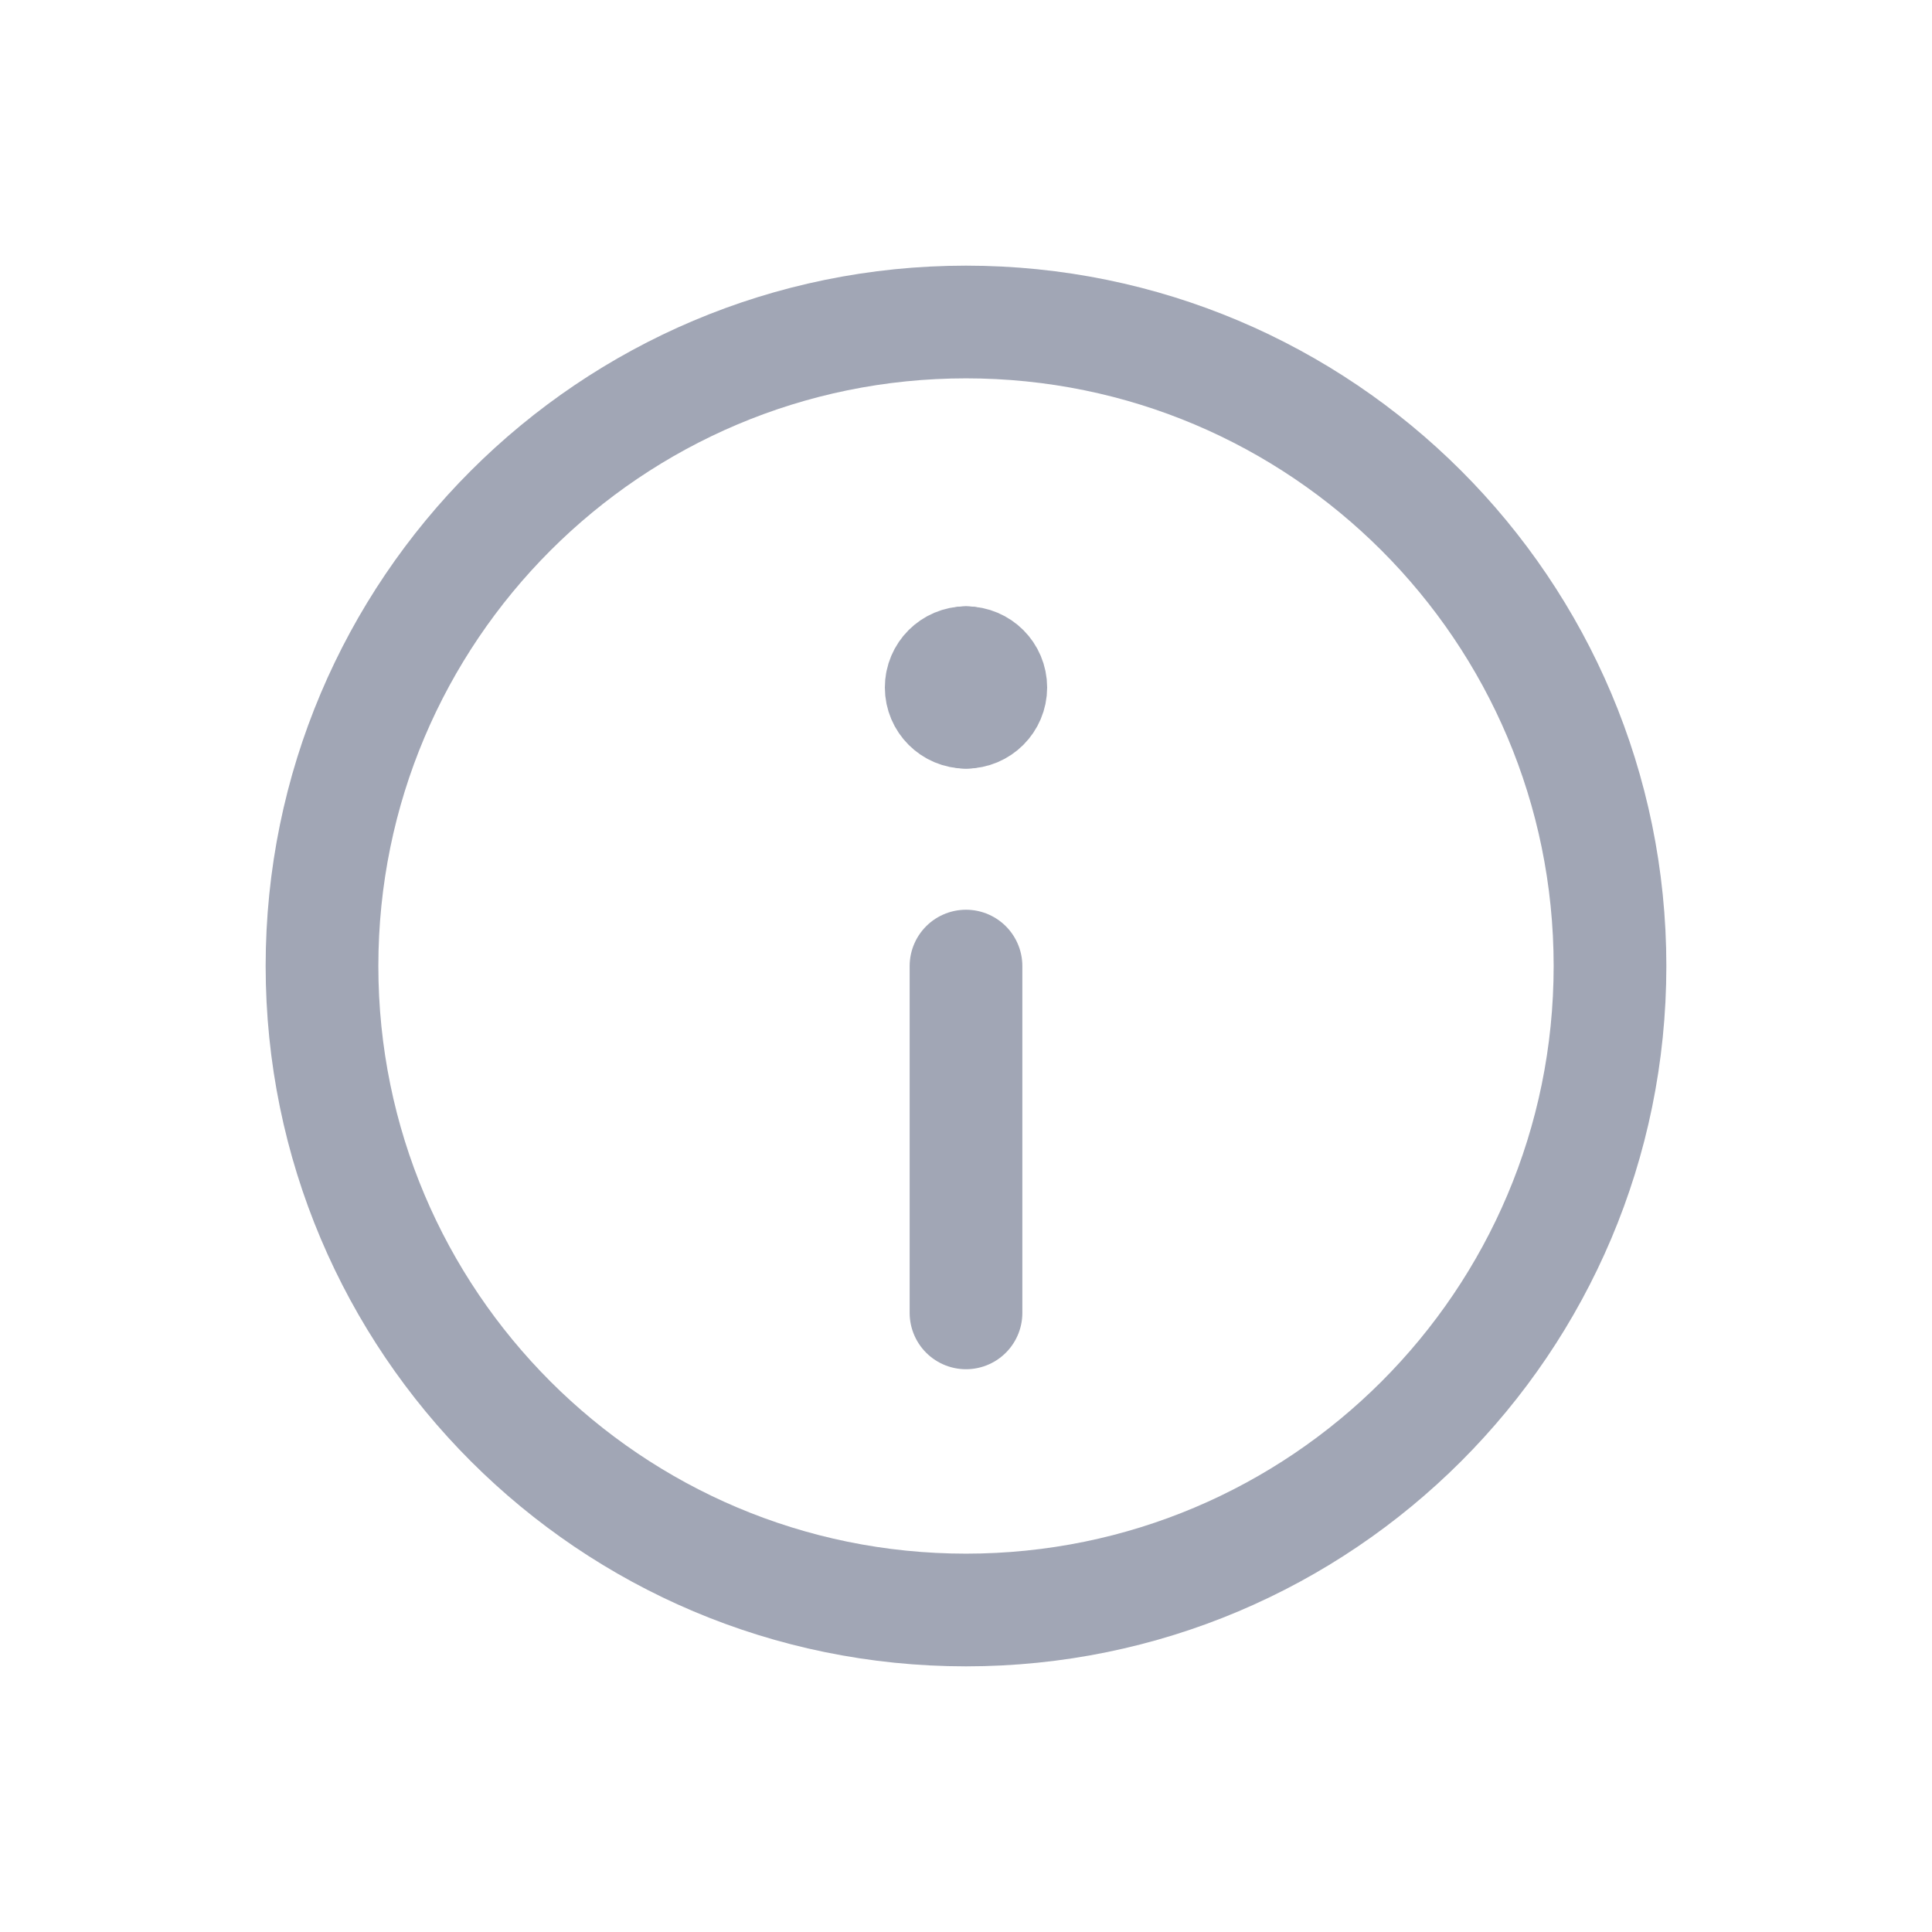
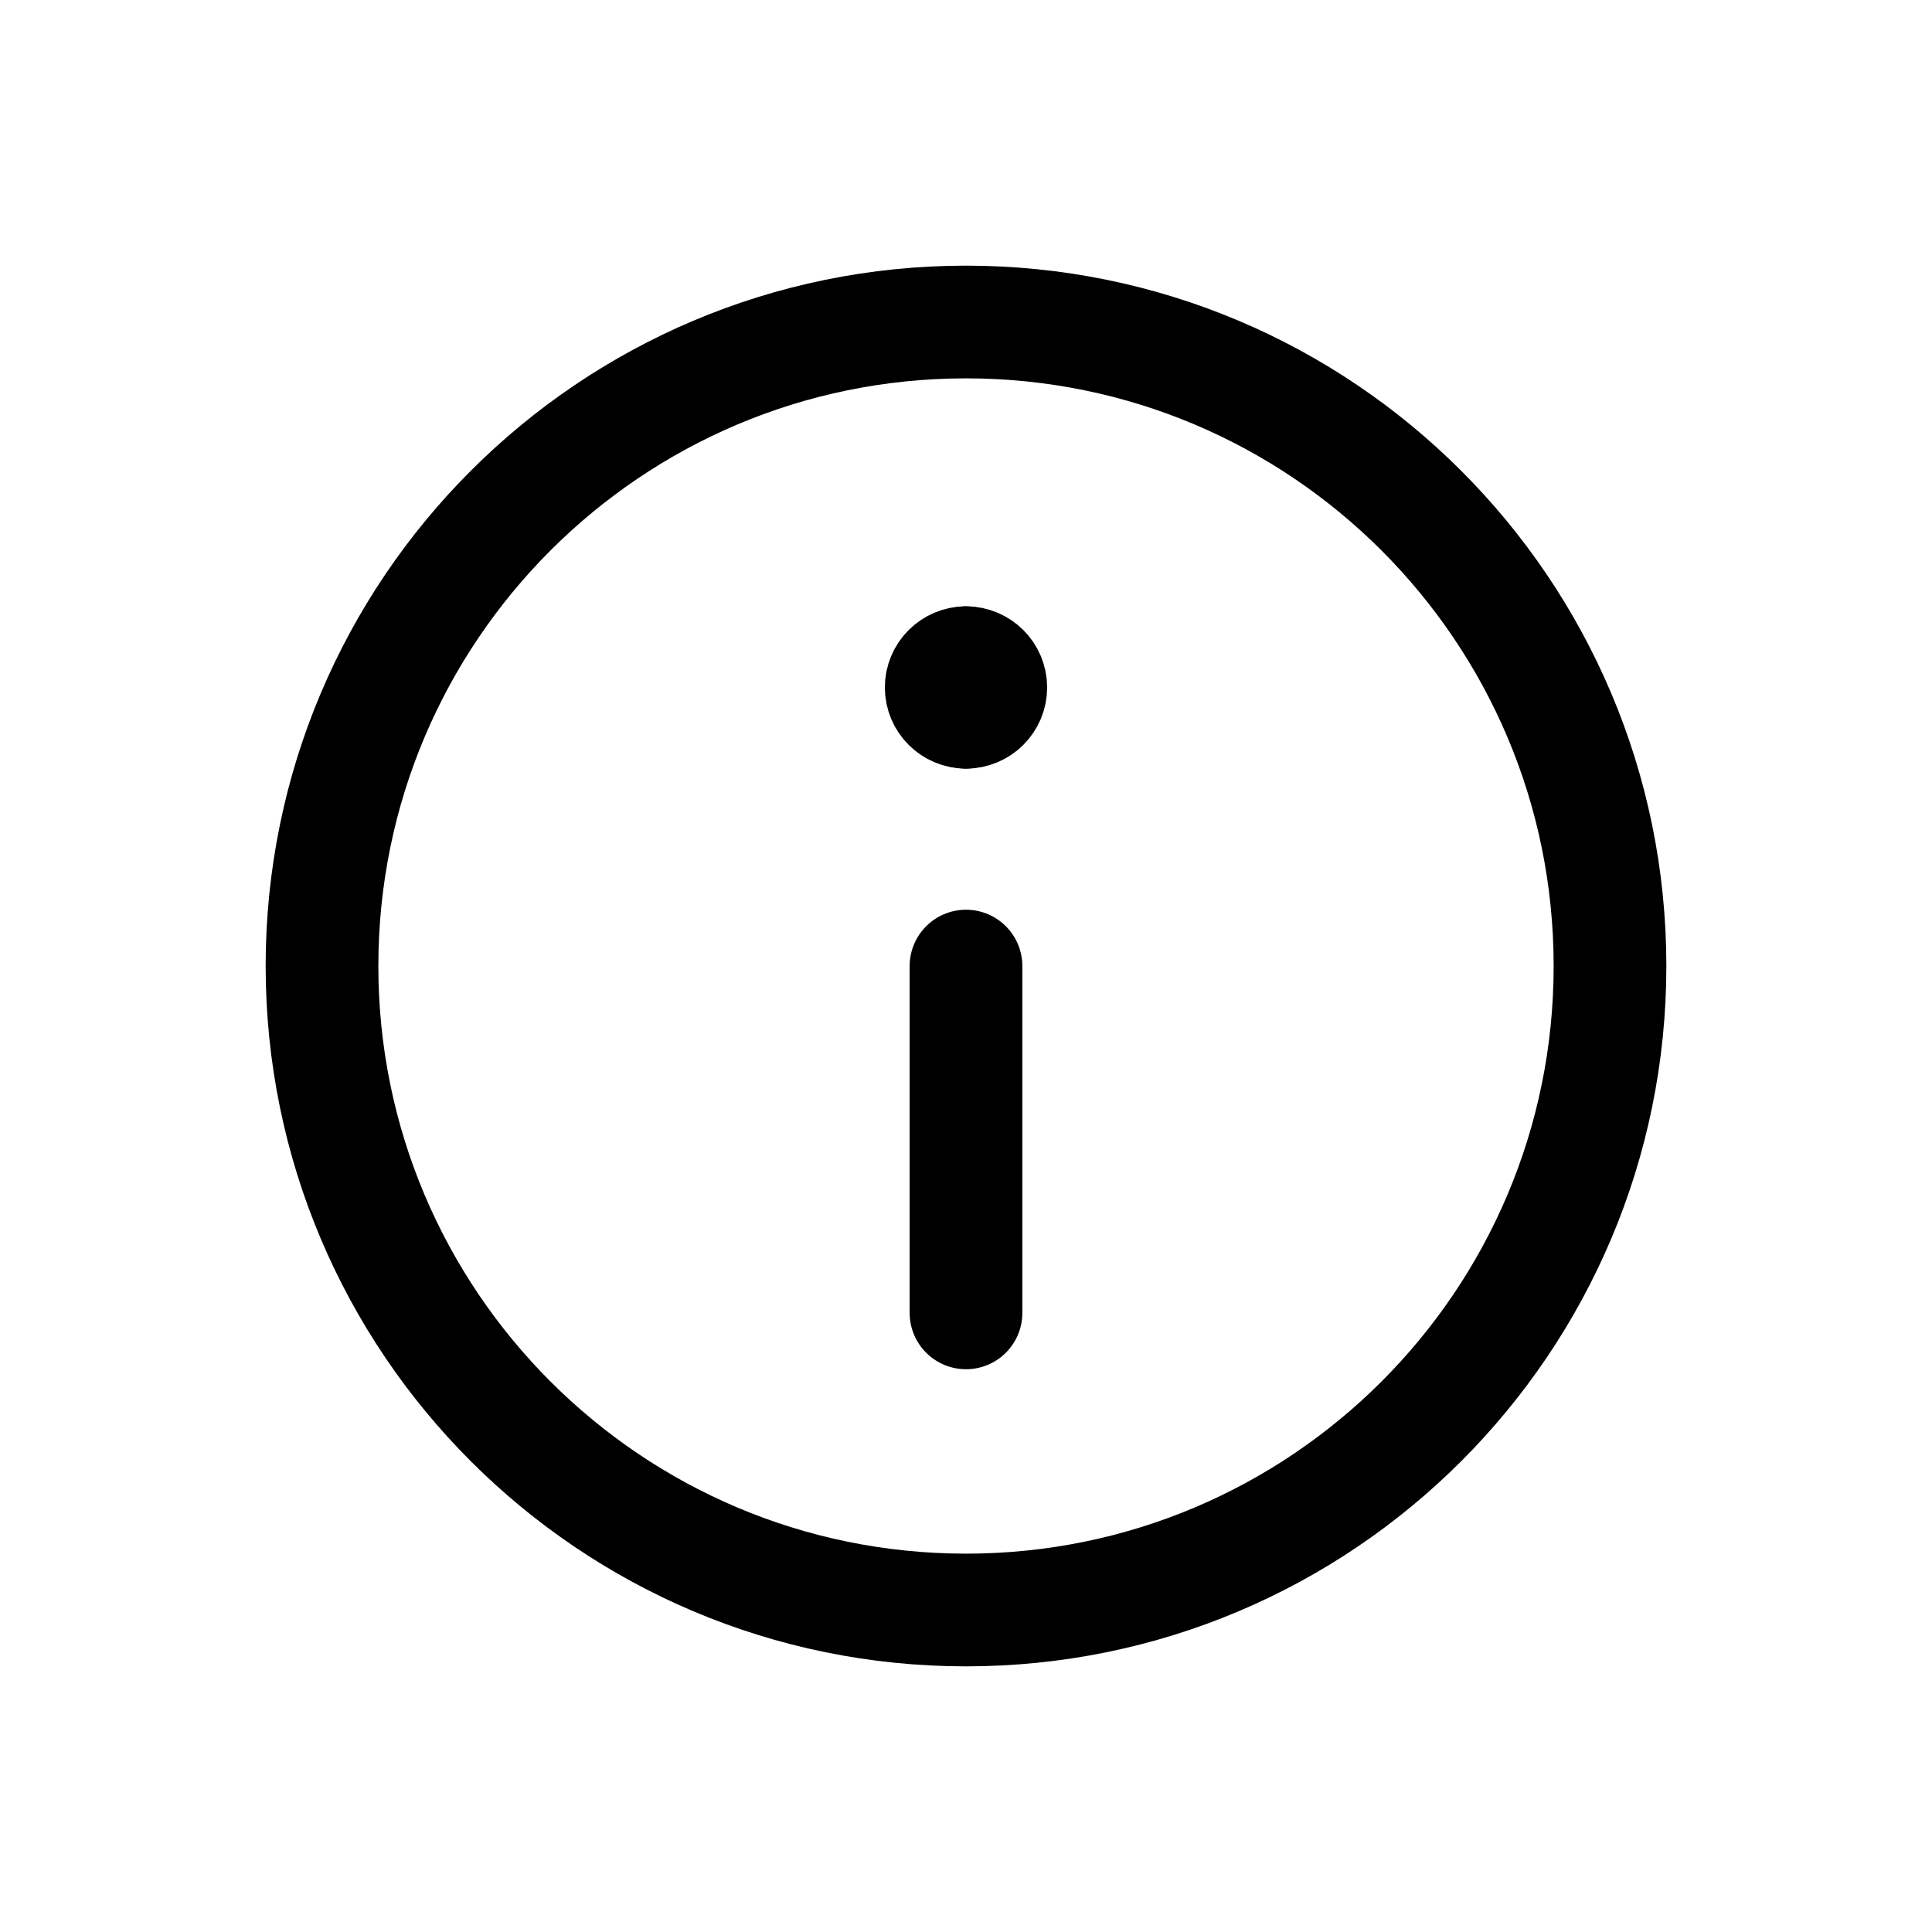
<svg xmlns="http://www.w3.org/2000/svg" width="24" height="24" viewBox="0 0 24 24" fill="none">
-   <path d="M12 20C16.418 20 20 16.418 20 12C20 7.582 16.418 4 12 4C7.582 4 4 7.582 4 12C4 16.418 7.582 20 12 20Z" stroke="#A1A6B5" stroke-width="1.4" stroke-linecap="round" stroke-linejoin="round" />
-   <path d="M12 8.232C12.17 8.232 12.308 8.37 12.308 8.54C12.308 8.71 12.17 8.848 12 8.848" stroke="#A1A6B5" stroke-width="1.4" stroke-linecap="round" stroke-linejoin="round" />
-   <path d="M12 8.232C11.83 8.232 11.692 8.37 11.692 8.54C11.692 8.71 11.83 8.848 12 8.848" stroke="#A1A6B5" stroke-width="1.4" stroke-linecap="round" stroke-linejoin="round" />
-   <path d="M12 16.309V12.001" stroke="#A1A6B5" stroke-width="1.4" stroke-linecap="round" />
+   <path d="M12 20C16.418 20 20 16.418 20 12C20 7.582 16.418 4 12 4C7.582 4 4 7.582 4 12C4 16.418 7.582 20 12 20Z" stroke="currentColor" stroke-width="1.4" stroke-linecap="round" stroke-linejoin="round" />
+   <path d="M12 8.232C12.17 8.232 12.308 8.37 12.308 8.54C12.308 8.71 12.17 8.848 12 8.848" stroke="currentColor" stroke-width="1.4" stroke-linecap="round" stroke-linejoin="round" />
+   <path d="M12 8.232C11.83 8.232 11.692 8.37 11.692 8.54C11.692 8.71 11.83 8.848 12 8.848" stroke="currentColor" stroke-width="1.4" stroke-linecap="round" stroke-linejoin="round" />
+   <path d="M12 16.309V12.001" stroke="currentColor" stroke-width="1.4" stroke-linecap="round" />
</svg>
